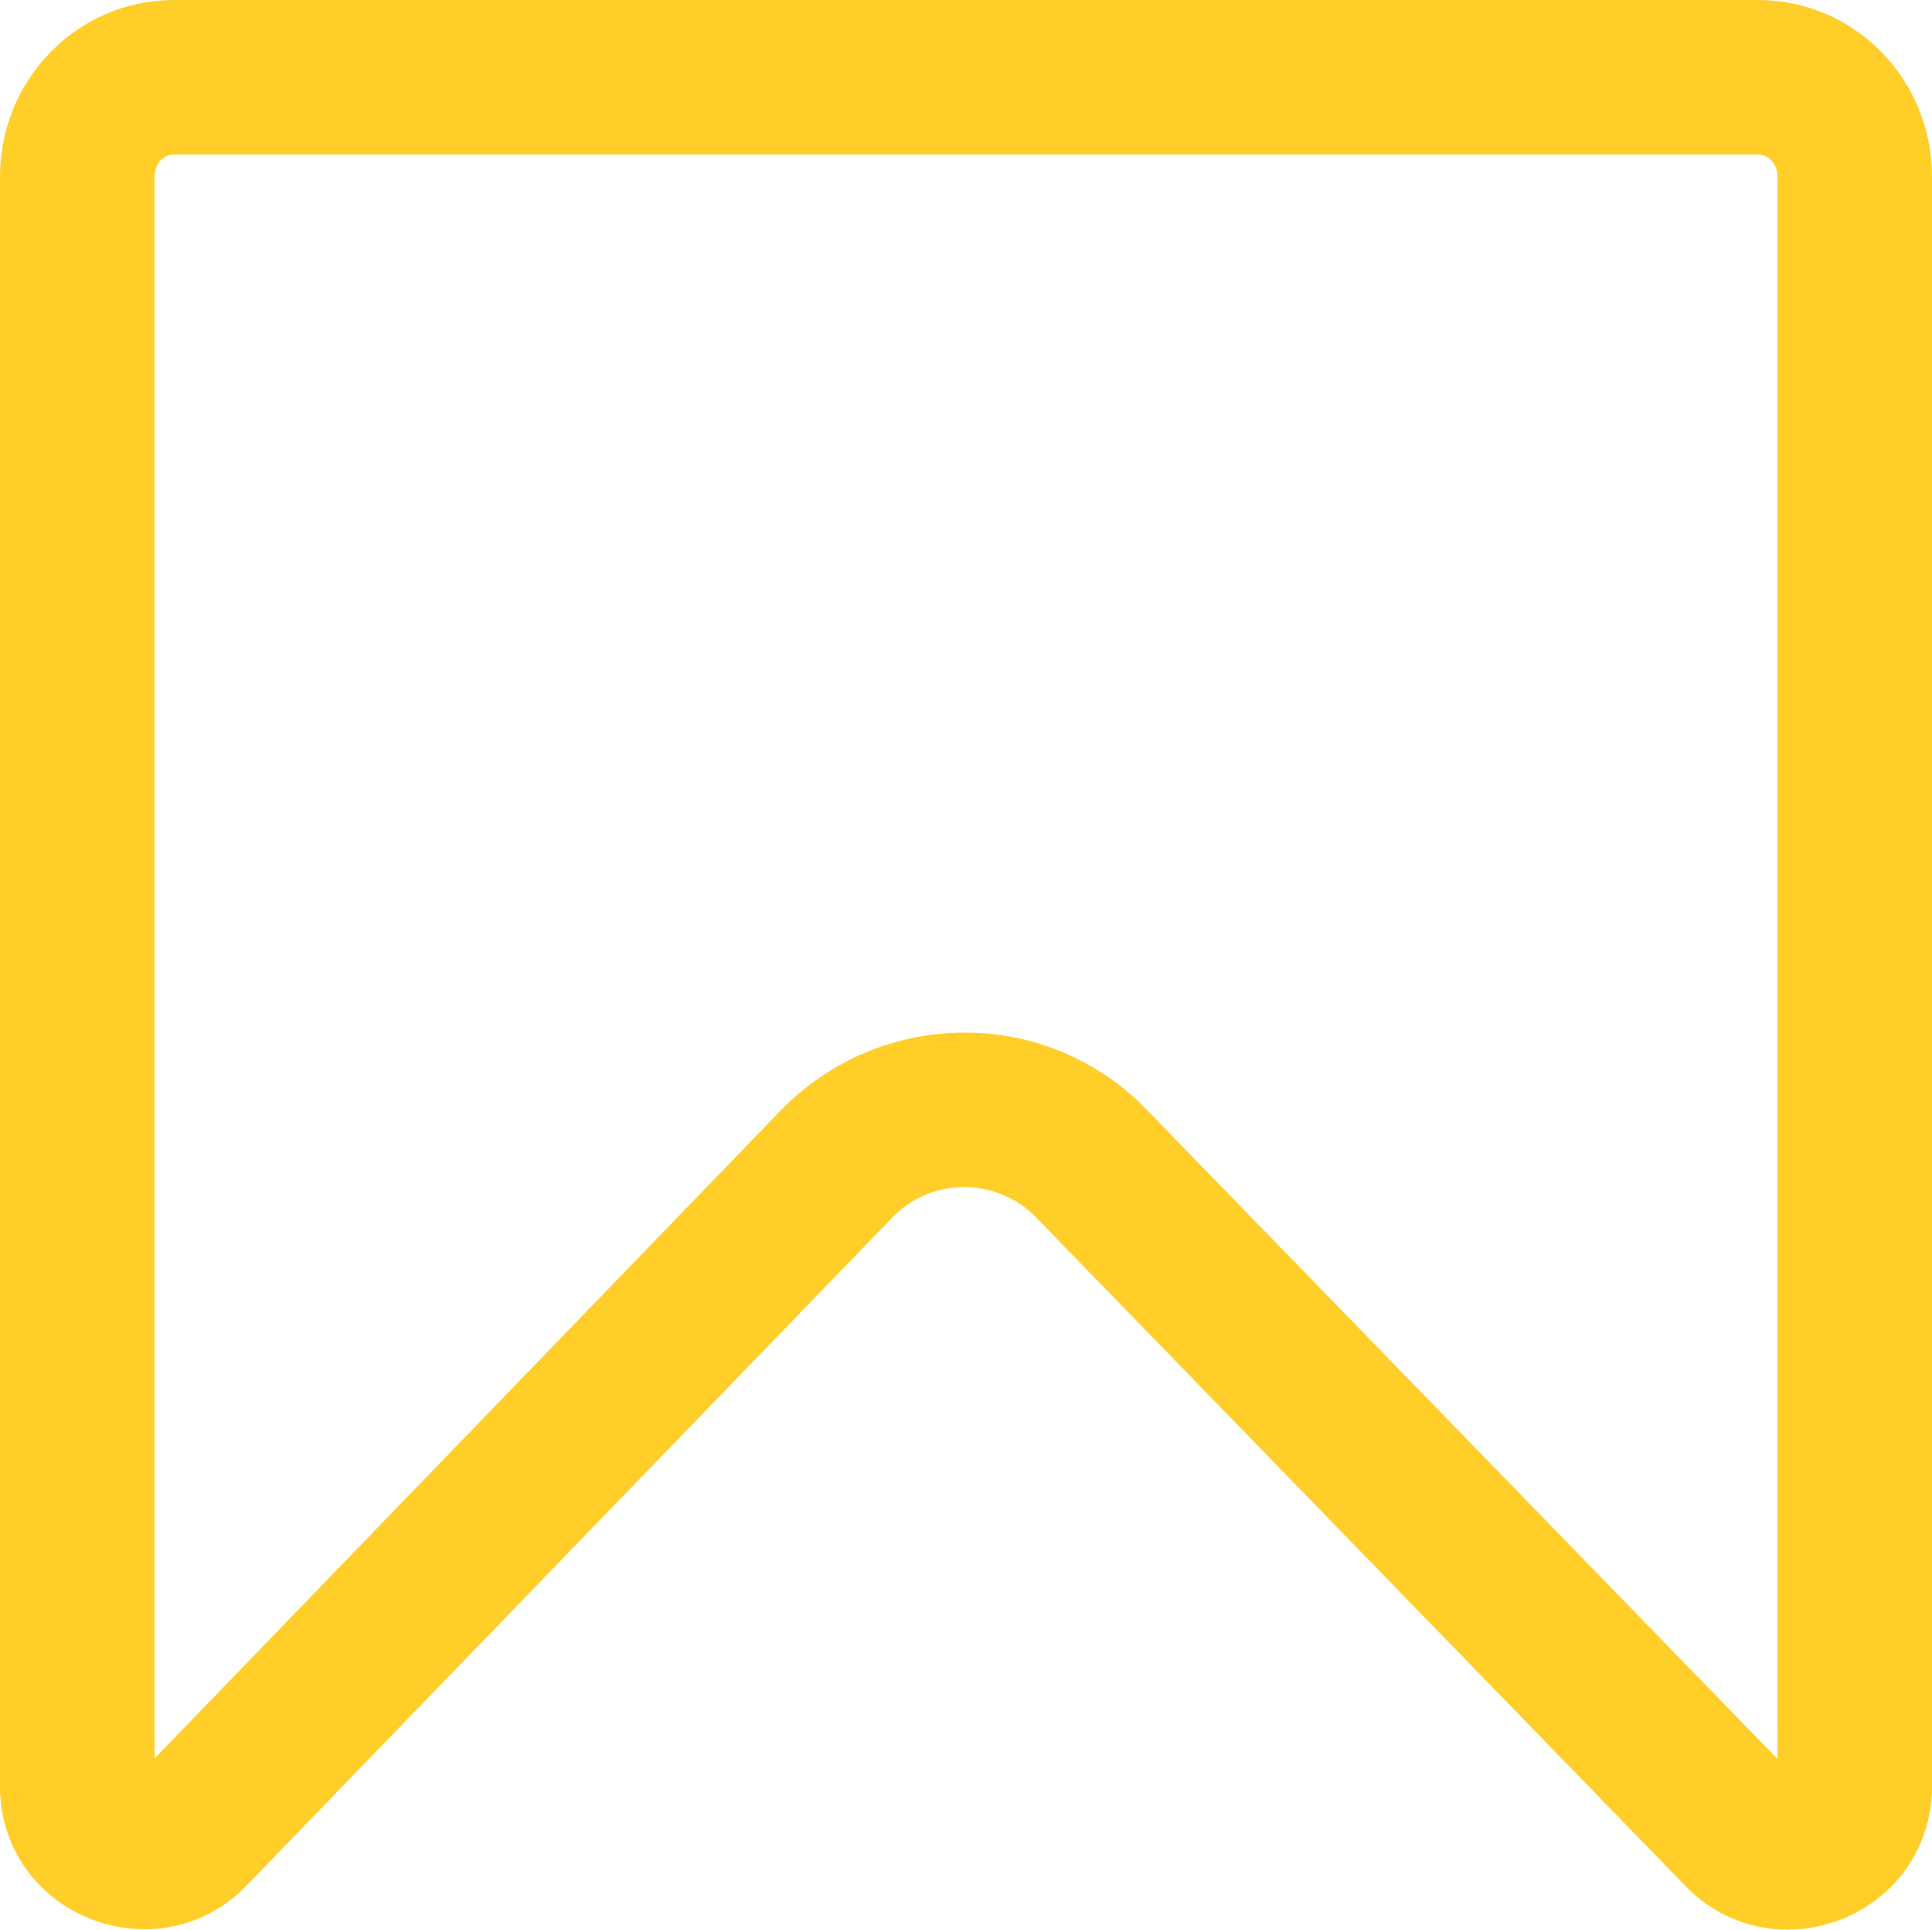
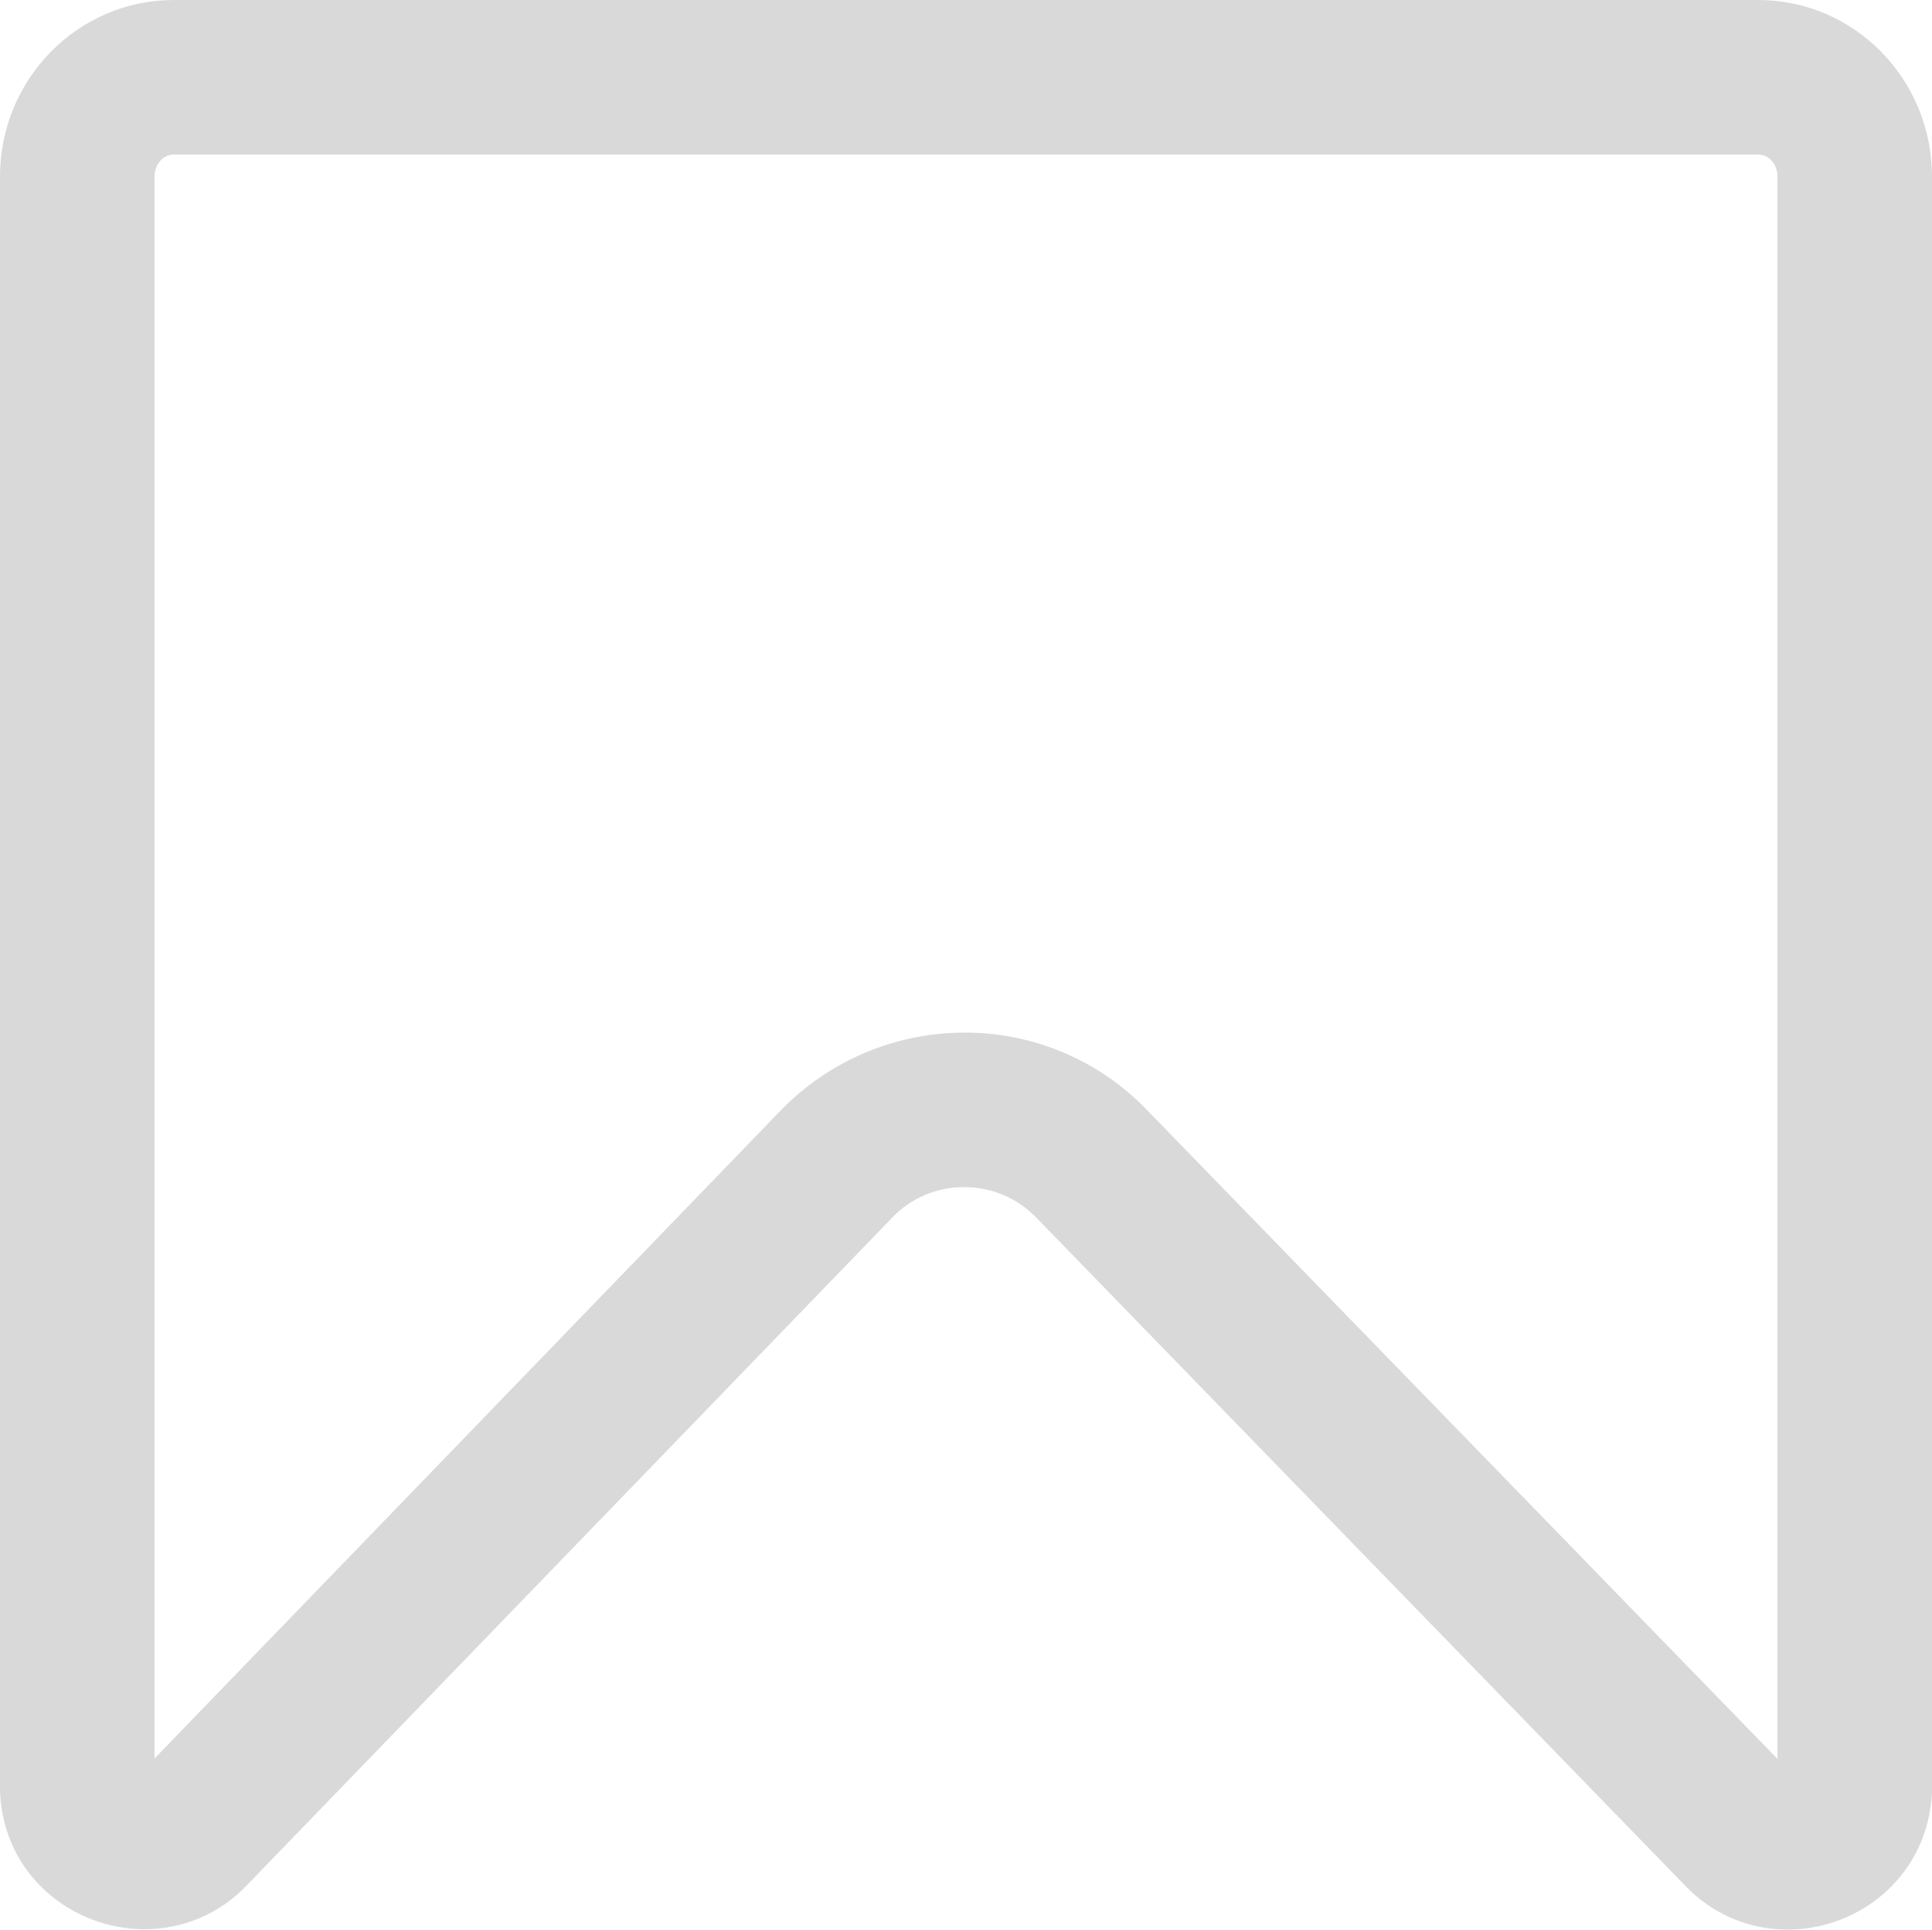
<svg xmlns="http://www.w3.org/2000/svg" id="레이어_1" data-name="레이어 1" viewBox="0 0 500 499.5">
  <defs>
-     <style>.cls-1{fill:#ffce29;}</style>
+     <style>.cls-1{fill:#d9d9d9;}</style>
  </defs>
  <path class="cls-1" d="M455,40c2.8,0,5,2.5,5,5.7V455.3L296.9,287.4a65.2,65.2,0,0,0-47.4-20.1A66.3,66.3,0,0,0,202,287.5L40,455.2V45.7c0-3.2,2.2-5.7,5-5.7H455m0-40H45C20.1,0,0,20.5,0,45.7V463.8c.9,21.7,18.8,35.6,37.4,35.6A36.3,36.3,0,0,0,63.9,488L230.8,315.3a25.5,25.5,0,0,1,18.7-8,25.8,25.8,0,0,1,18.7,7.9L436.1,488.1a36.4,36.4,0,0,0,26.5,11.4c18.6,0,36.4-13.9,37.4-35.6V45.7C500,20.5,479.9,0,455,0Z" transform="translate(0 0)" />
</svg>
